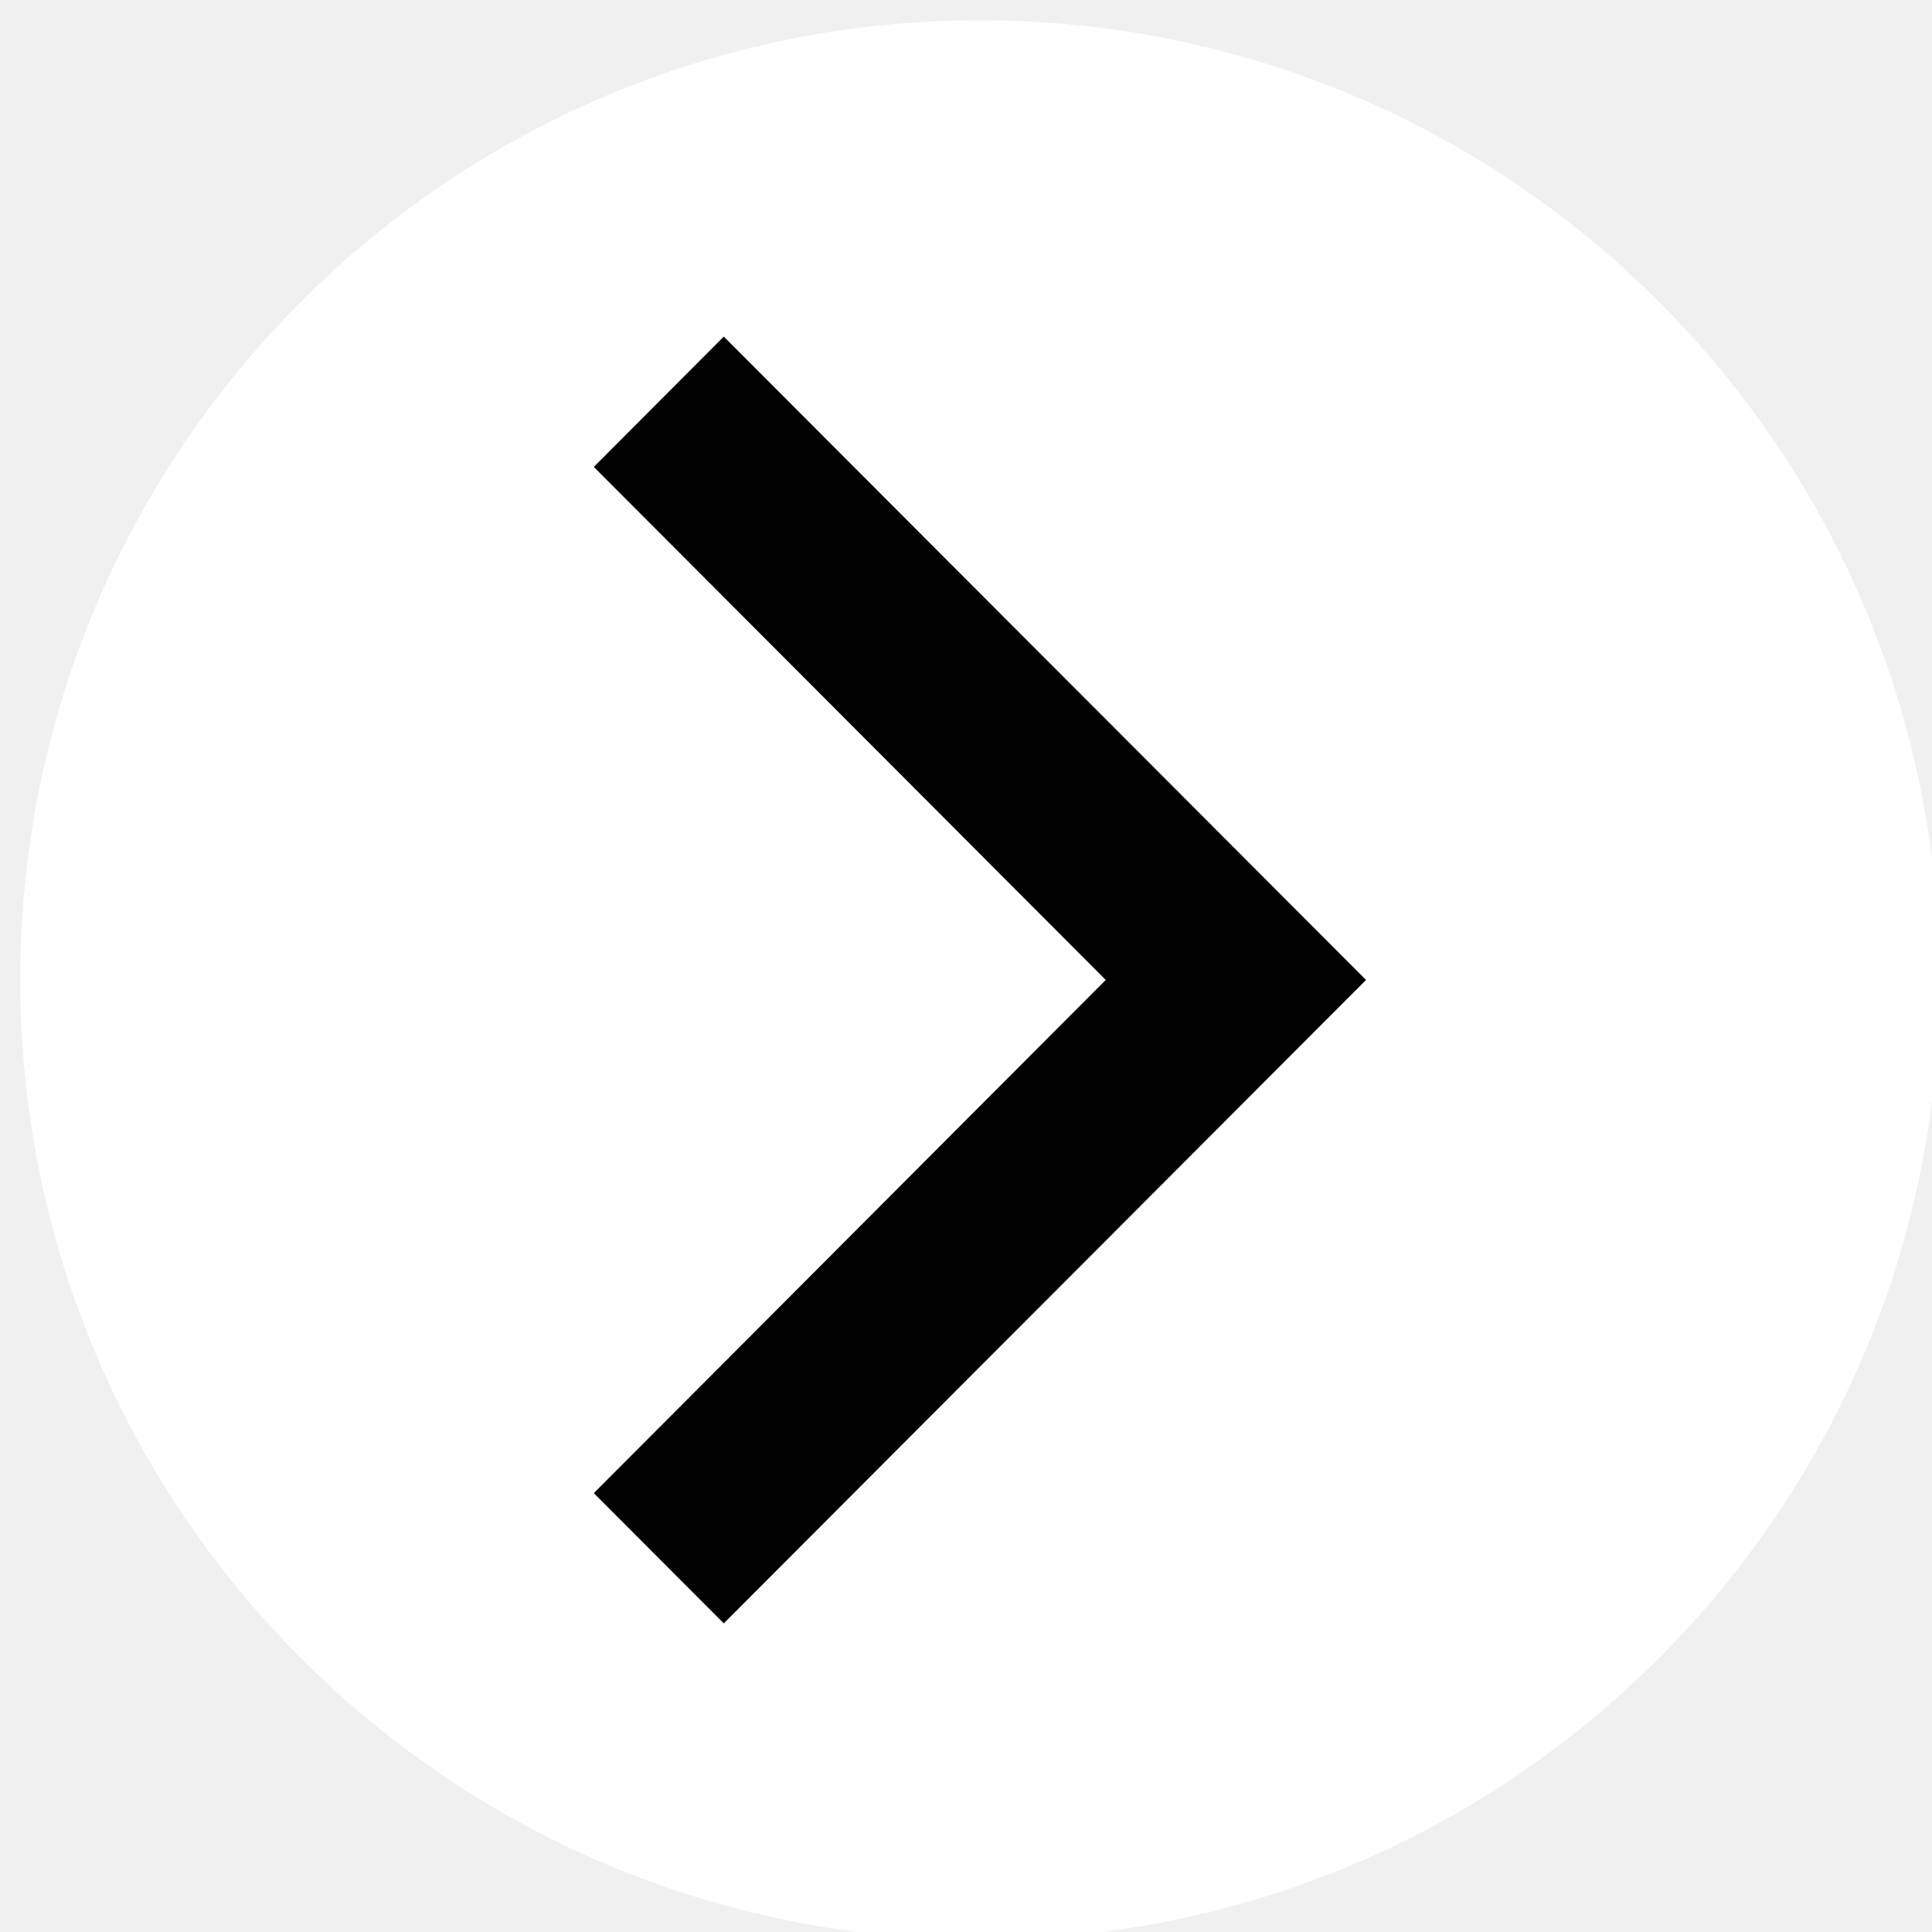
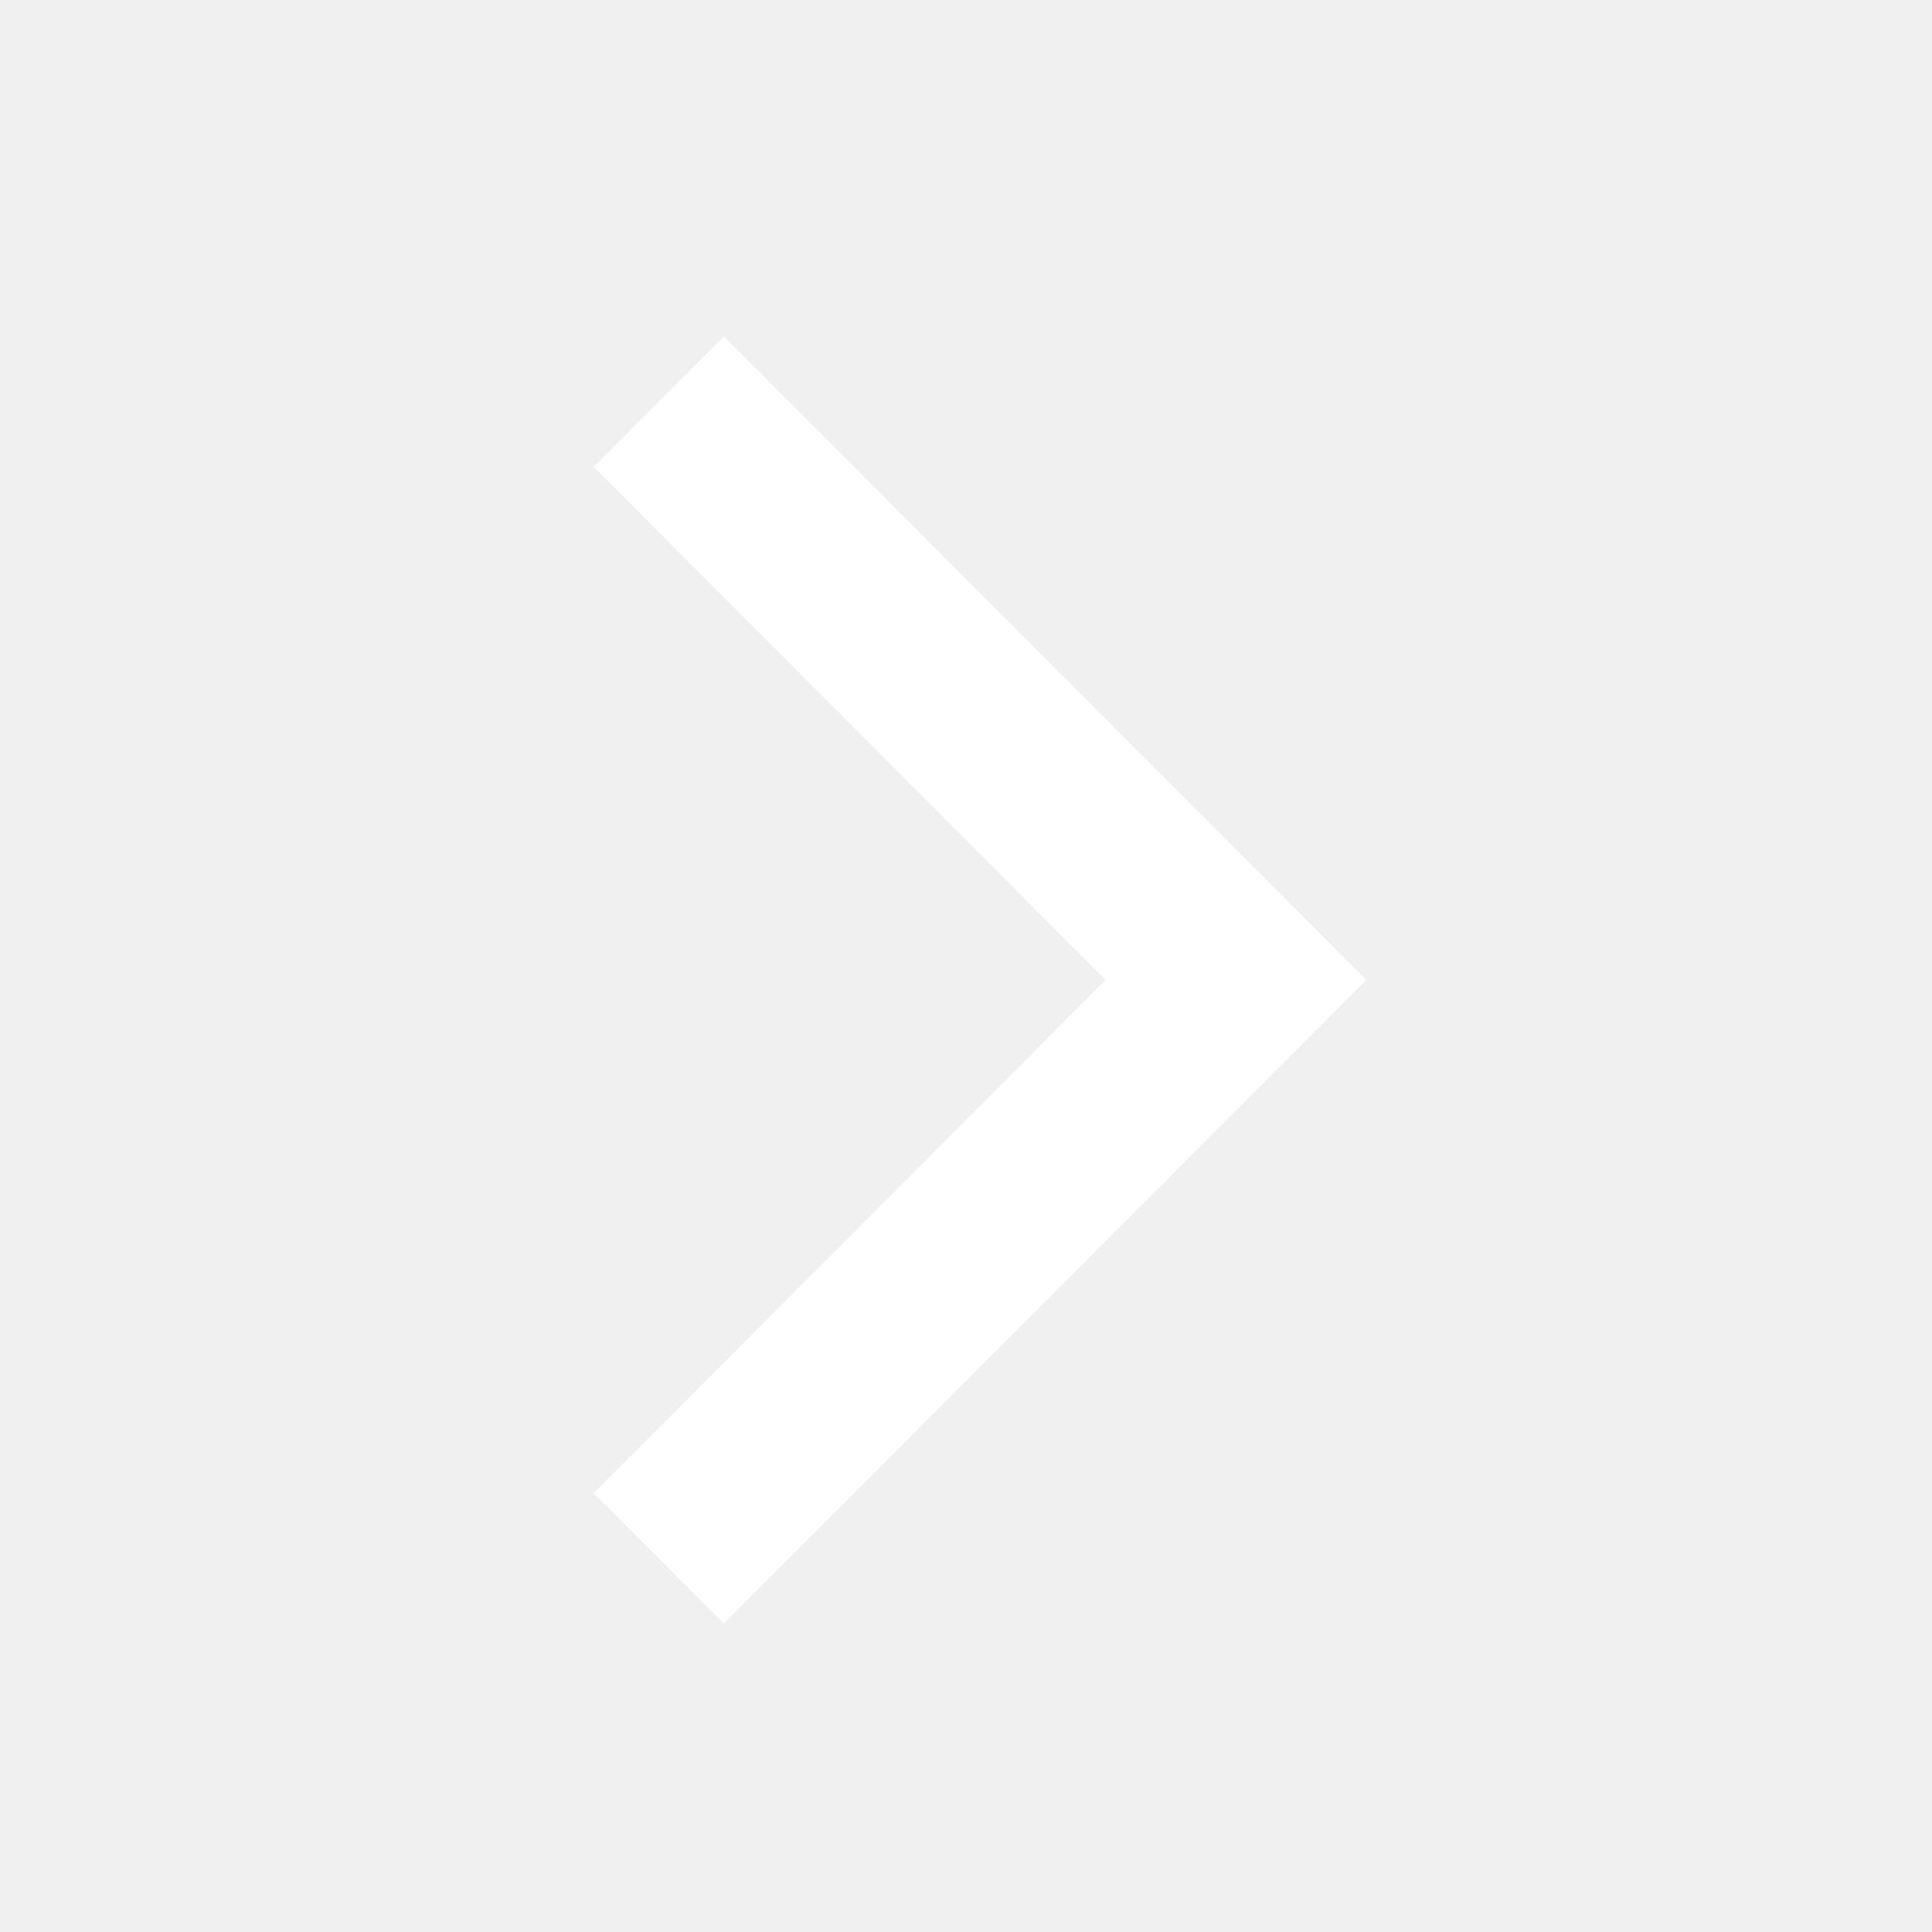
<svg xmlns="http://www.w3.org/2000/svg" version="1.1" id="Calque_1" x="0px" y="0px" width="162.188px" height="162.193px" viewBox="0 0 162.188 162.193" enable-background="new 0 0 162.188 162.193" xml:space="preserve">
  <g>
-     <path fill="#FFFFFF" d="M82.265,1.703C37.767,1.703,1.7,37.776,1.7,82.267s36.066,80.572,80.564,80.572   s80.572-36.081,80.572-80.572S126.763,1.703,82.265,1.703z M60.761,136.283l-10.91-10.934l42.979-43.083L49.851,39.198   l10.91-10.941l53.918,54.01L60.761,136.283z" />
-     <polygon fill="#010101" points="49.851,39.198 92.829,82.267 49.851,125.35 60.761,136.283 114.679,82.267 60.761,28.257  " />
+     <path fill="#FFFFFF" d="M60.767,136.284l-10.91-10.934l42.979-43.083L49.858,39.198l10.91-10.941l53.918,54.011L60.767,136.284z" />
+     <polygon fill="#FFFFFF" points="60.768,28.257 114.686,82.267 60.768,136.283 49.857,125.35 92.835,82.267 49.857,39.198  " />
  </g>
</svg>
